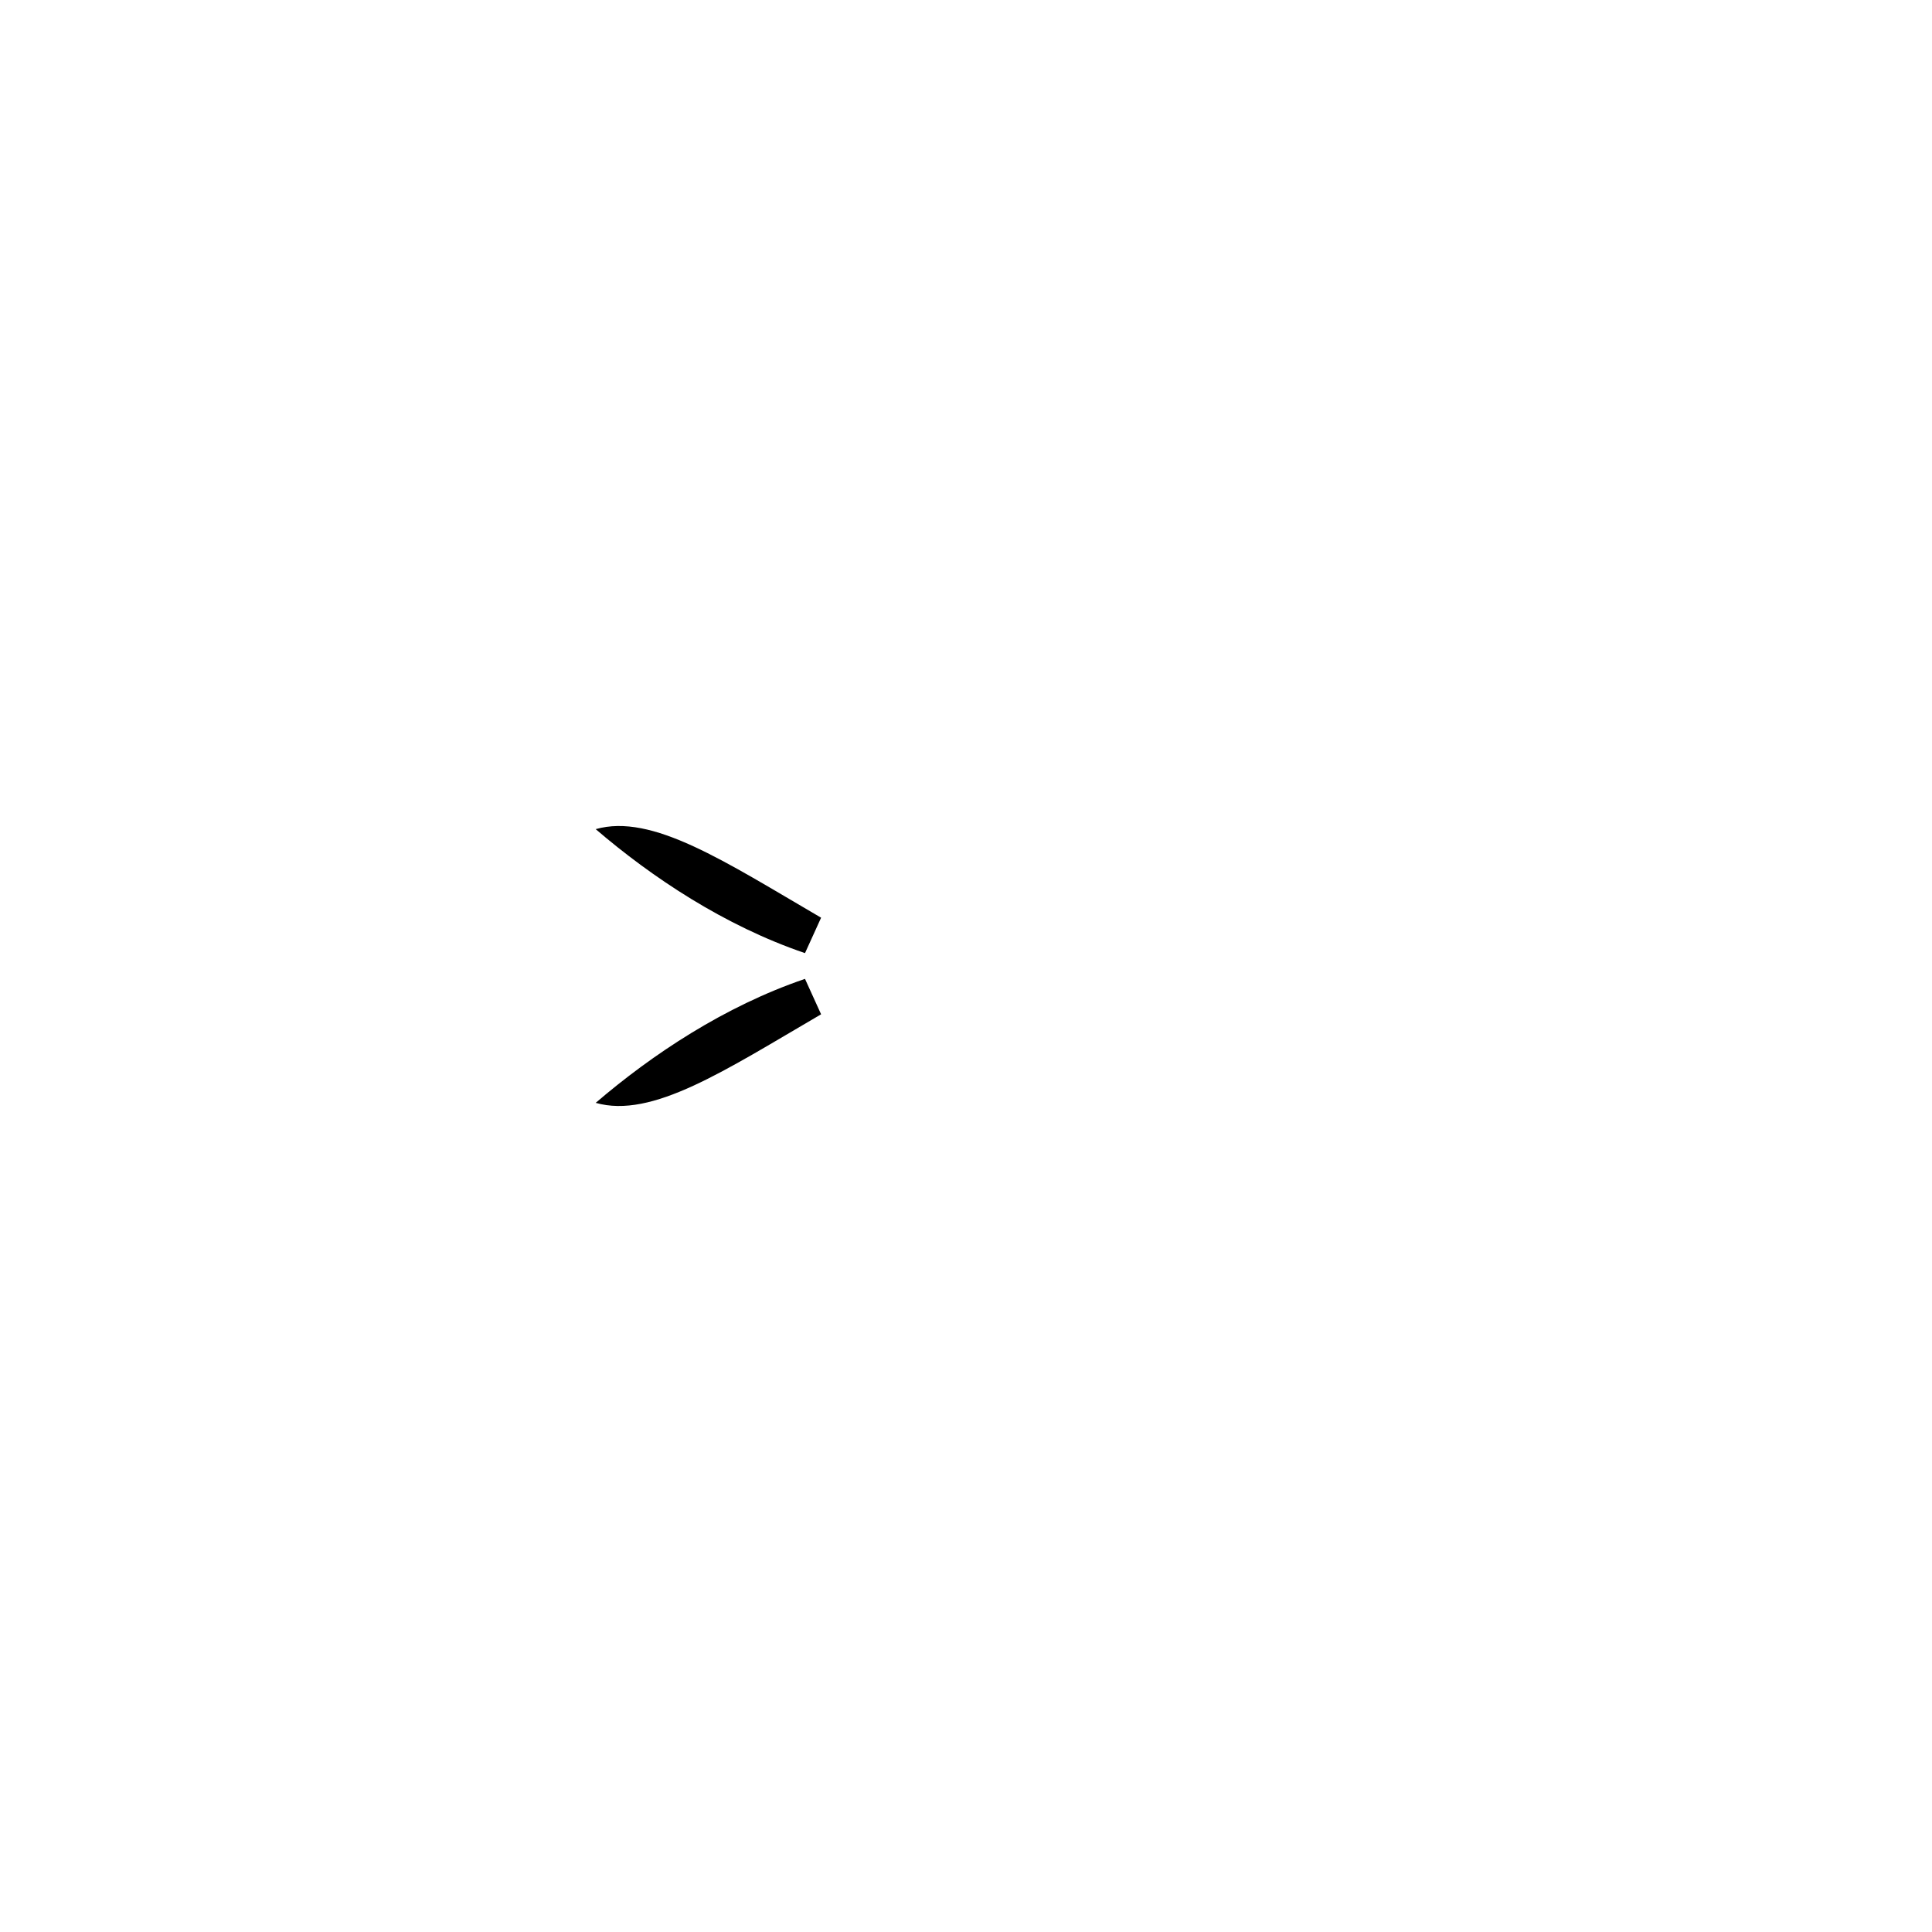
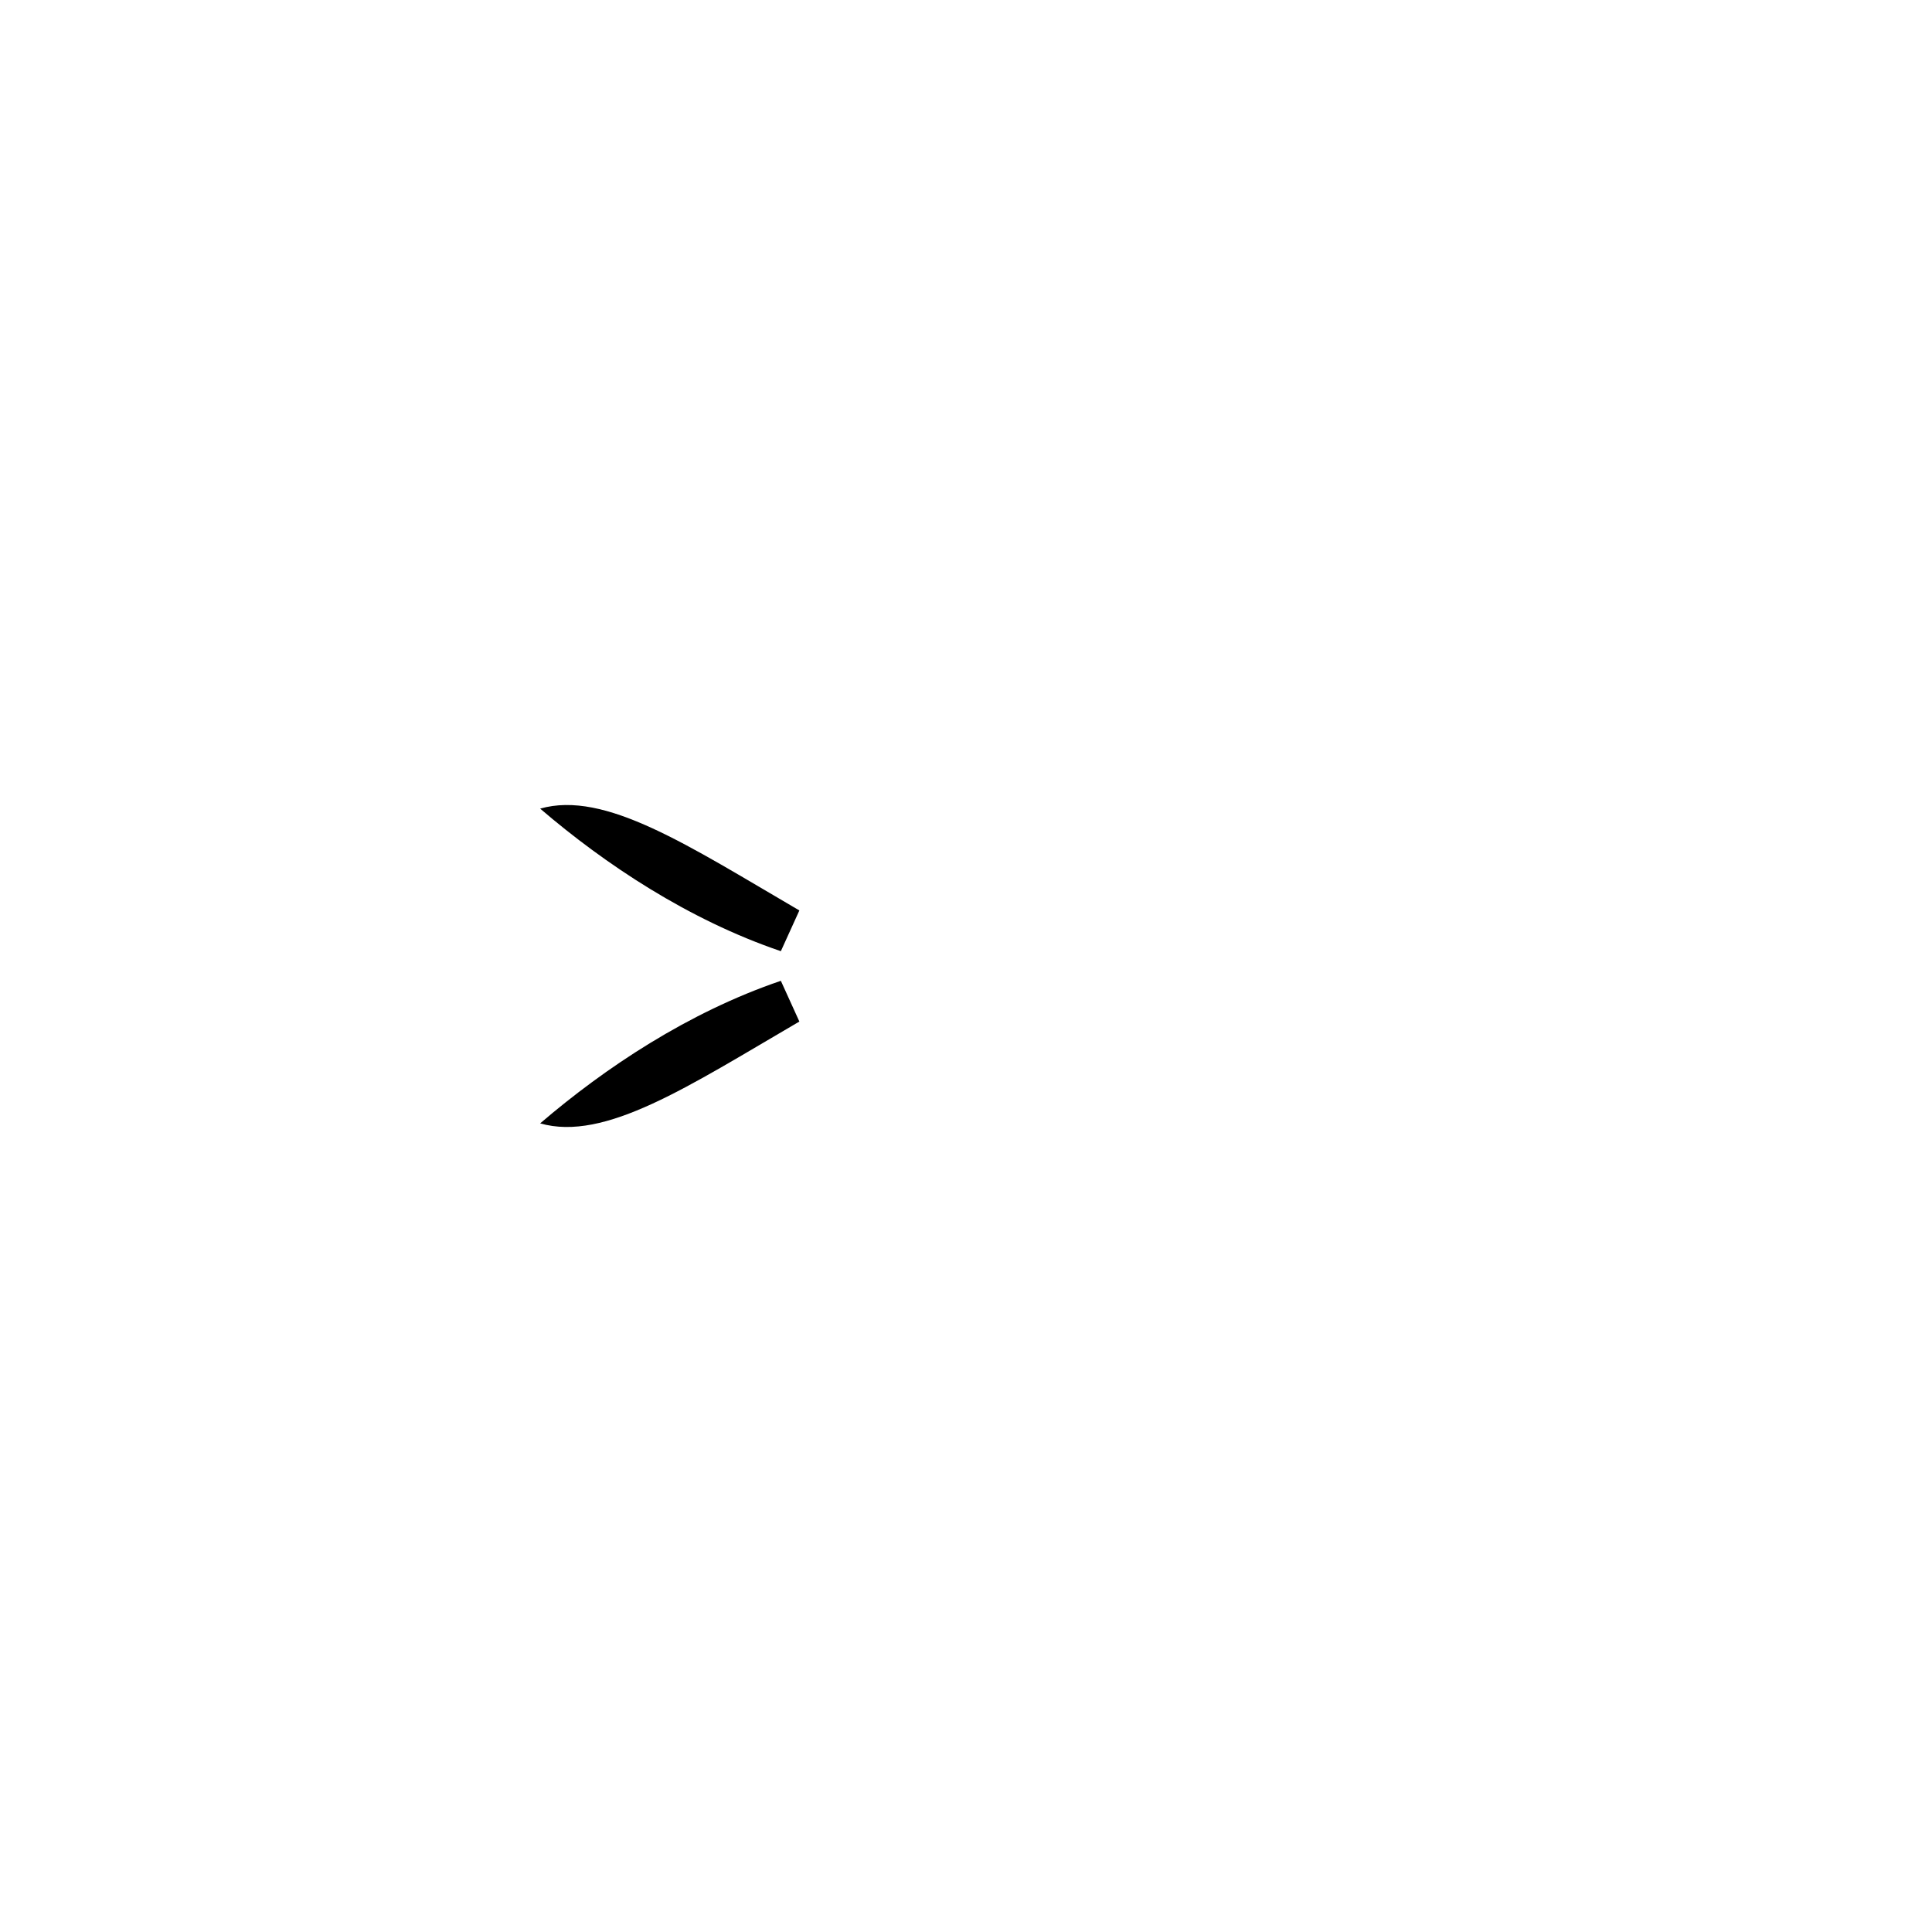
<svg xmlns="http://www.w3.org/2000/svg" viewBox="-60 -60 120 120">
-   <g id="crest" fill="{{crest}}">
-     <path d="M-9 -3 C-15 -6.5 -19.5 -9.5 -23 -8.5 C-19.5 -5.5 -15 -2.5 -10 -0.8 Z" />
-     <path d="M-9 3 C-15 6.5 -19.5 9.5 -23 8.5 C-19.5 5.5 -15 2.5 -10 0.8 Z" />
+   <g transform="translate(0 0) scale(1.15) translate(0 0)">
+     <g id="crest" fill="{{crest}}">
+       <path d="M-9 -3 C-15 -6.5 -19.5 -9.5 -23 -8.5 C-19.5 -5.5 -15 -2.5 -10 -0.8 Z" />
+       <path d="M-9 3 C-15 6.5 -19.5 9.5 -23 8.5 C-19.5 5.5 -15 2.5 -10 0.8 Z" />
+     </g>
  </g>
</svg>
